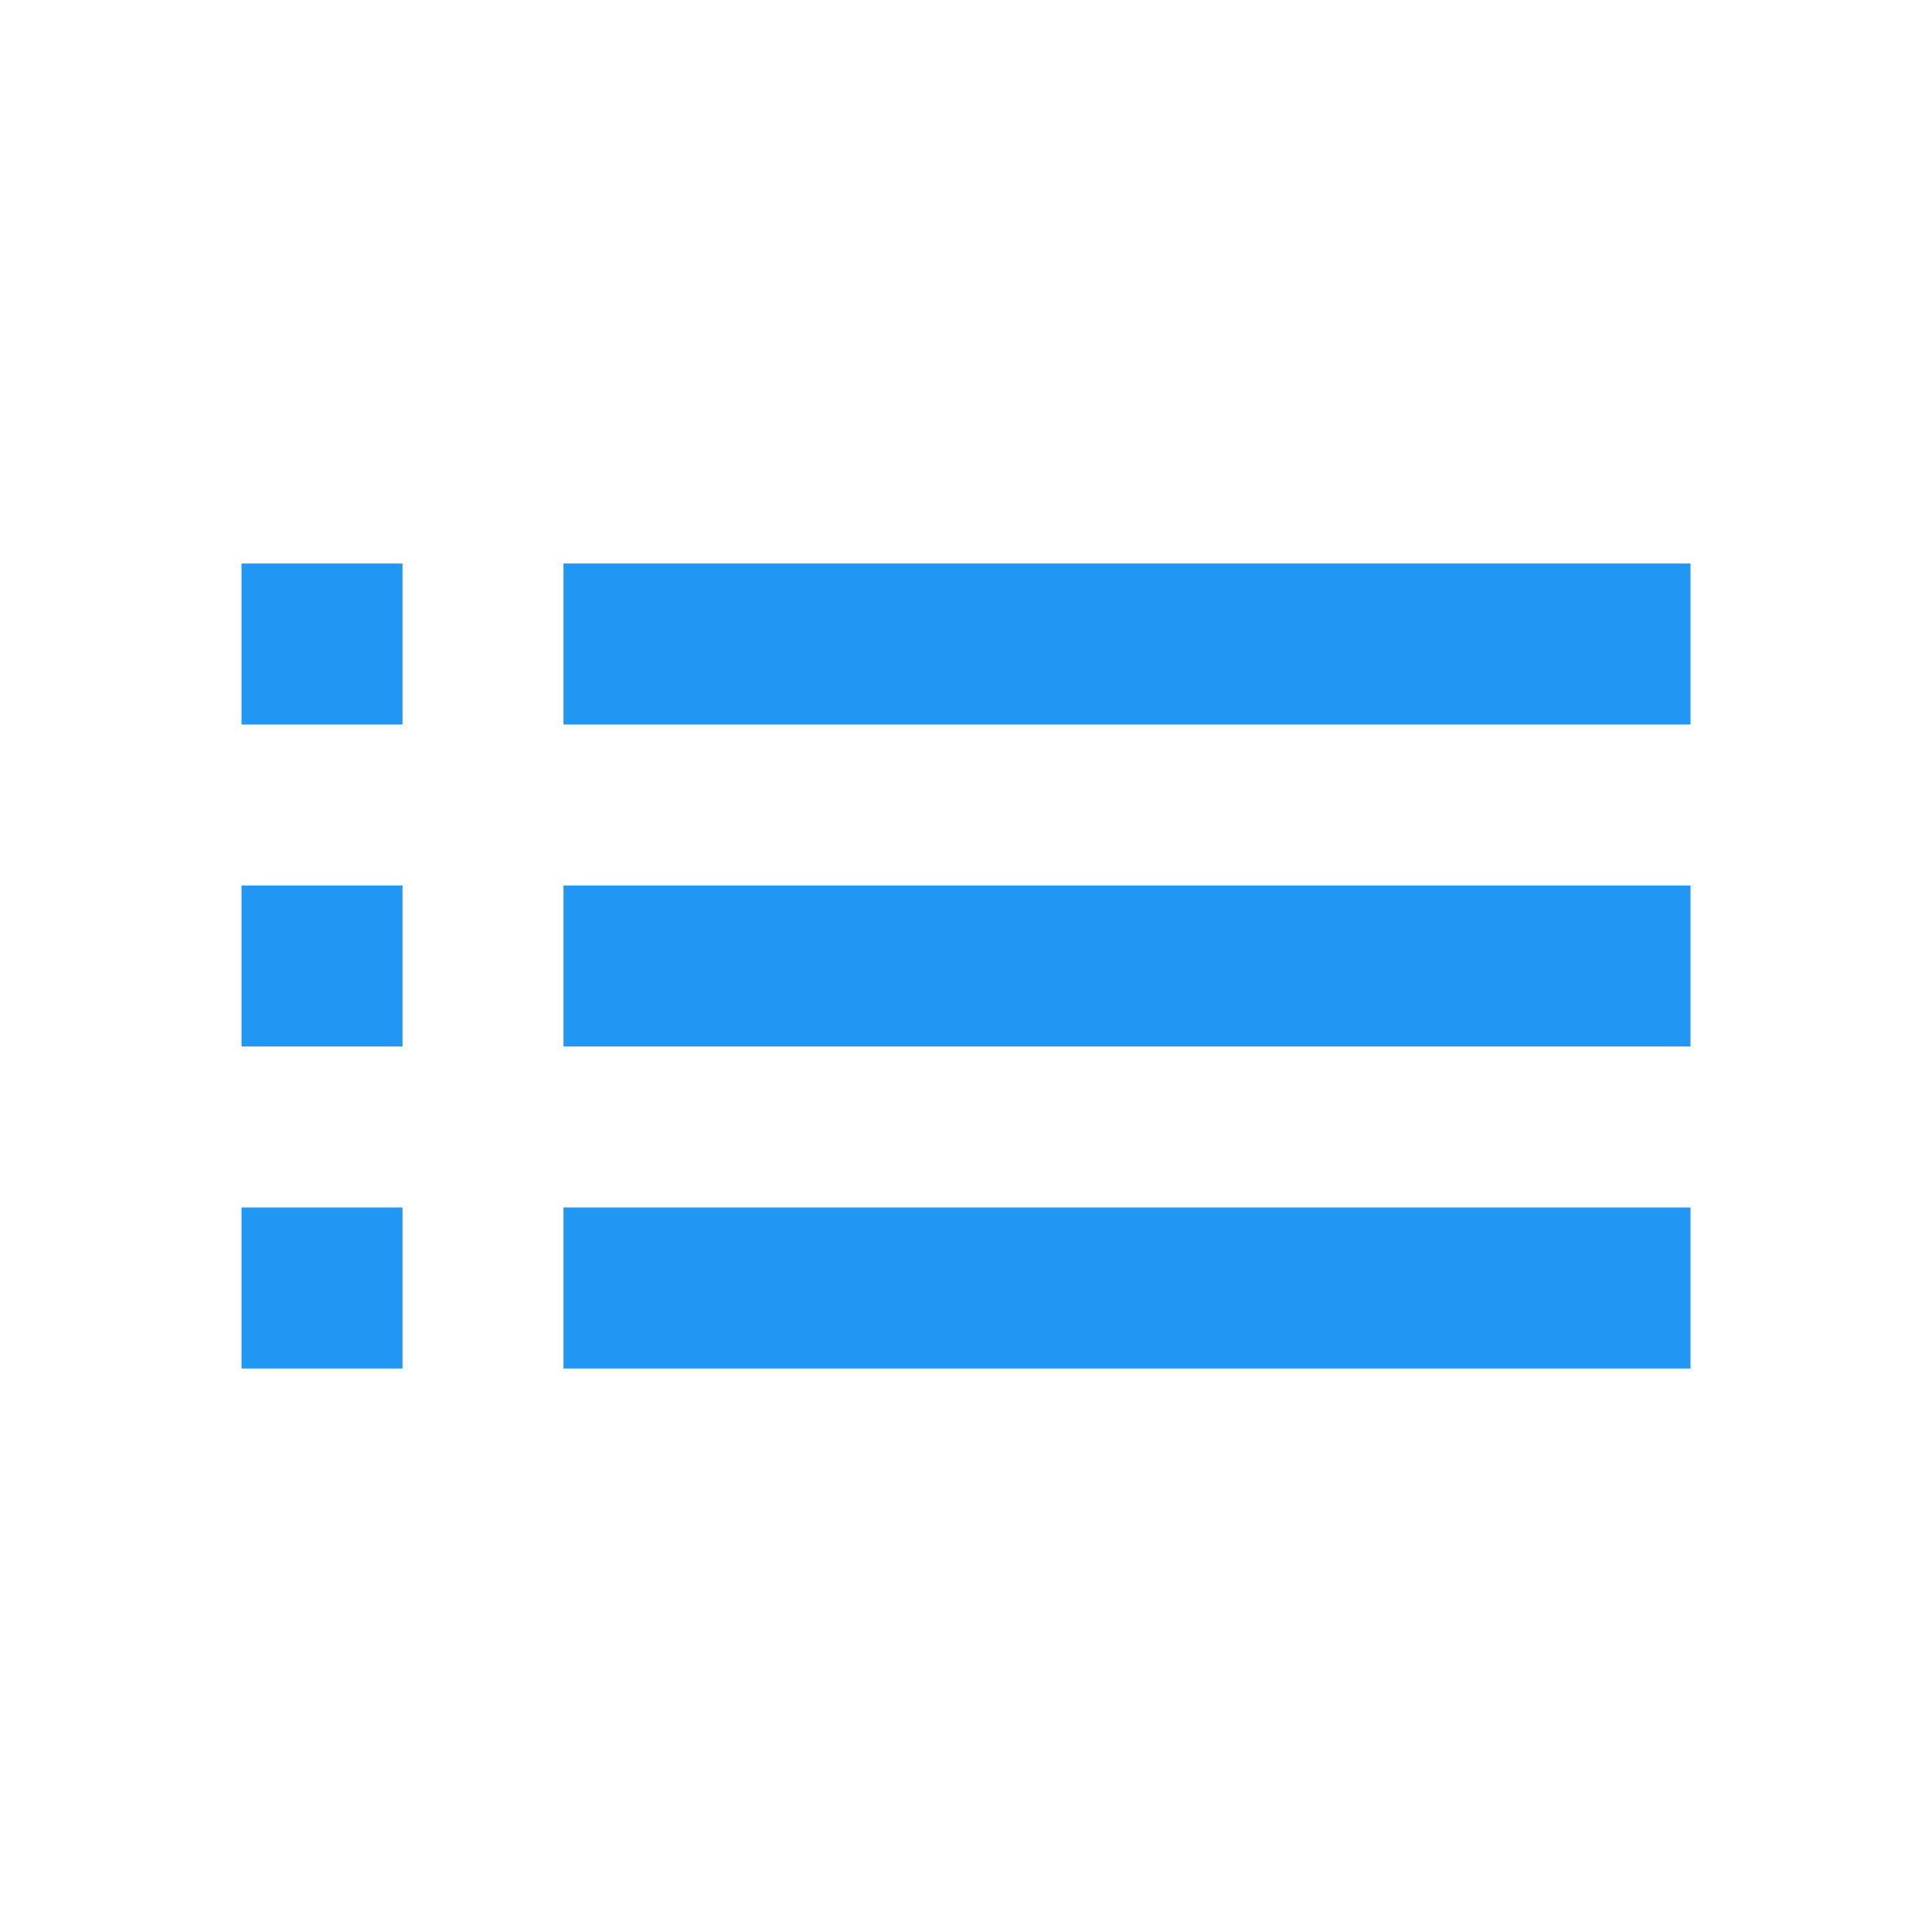
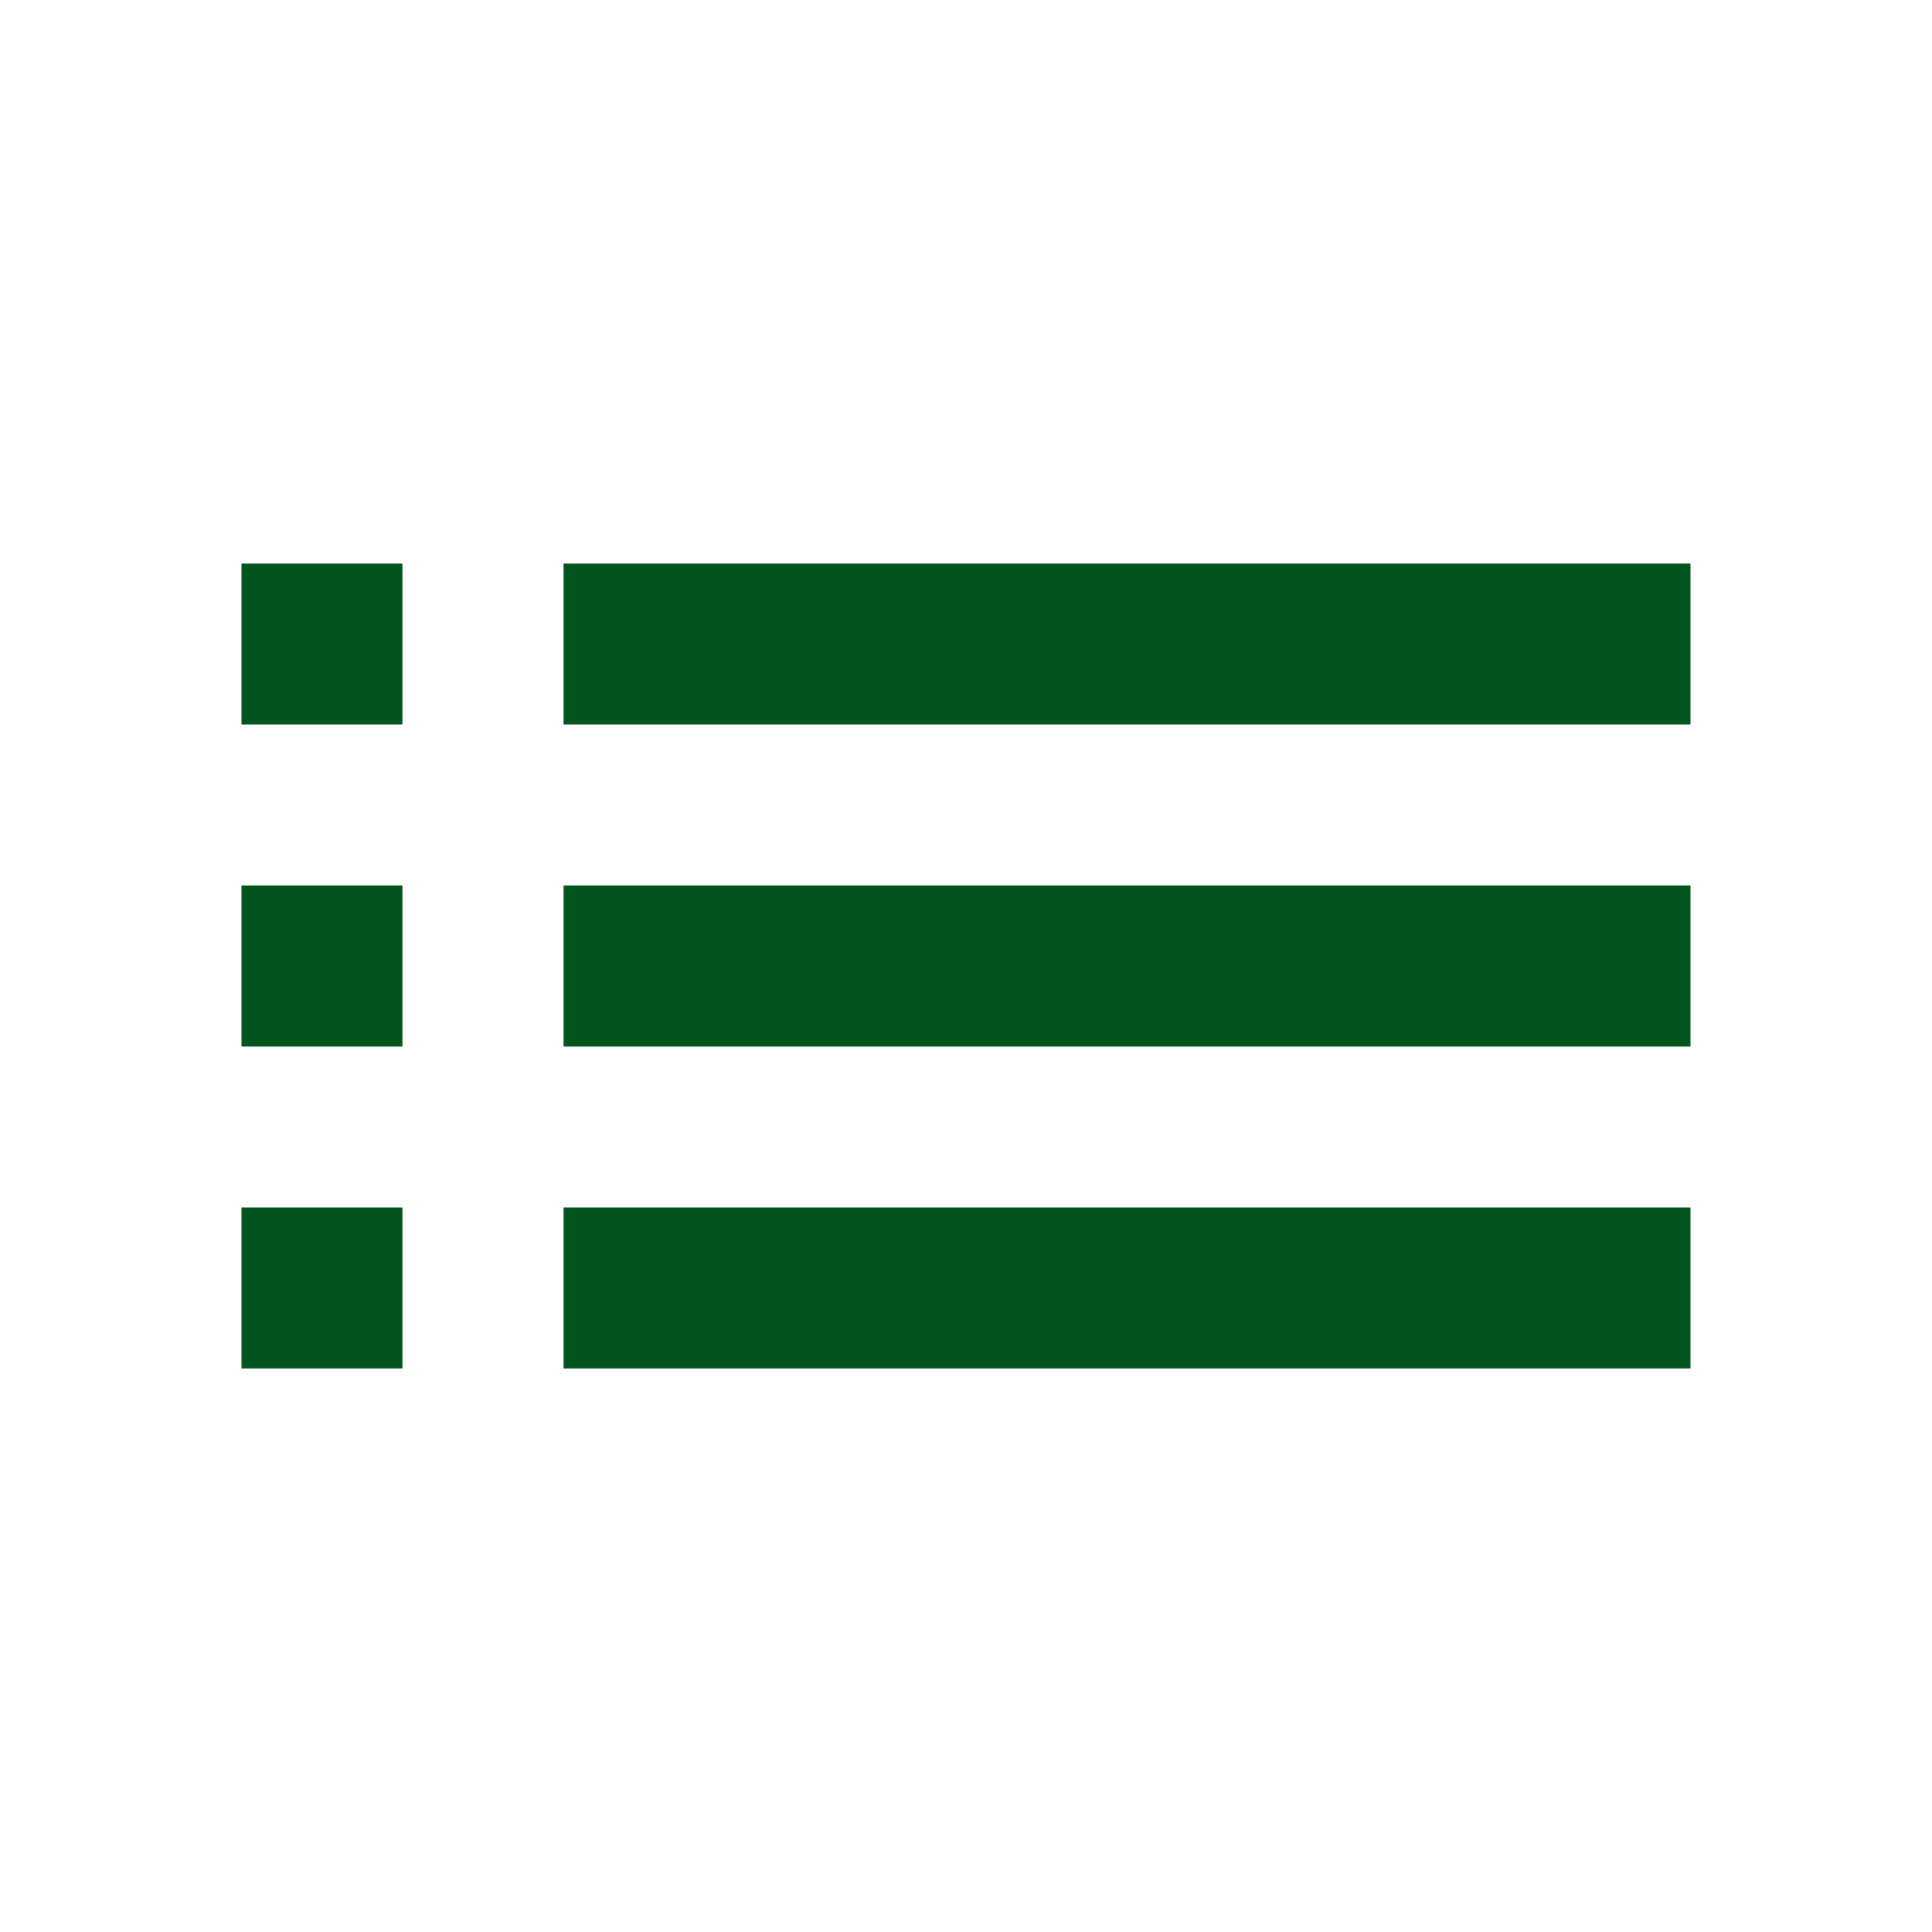
- <svg xmlns="http://www.w3.org/2000/svg" fill="#2196F3" height="36" viewBox="0 0 24 24" width="36">
+ <svg xmlns="http://www.w3.org/2000/svg" fill="#01541E" height="36" viewBox="0 0 24 24" width="36">
  <path d="M3 13h2v-2H3v2zm0 4h2v-2H3v2zm0-8h2V7H3v2zm4 4h14v-2H7v2zm0 4h14v-2H7v2zM7 7v2h14V7H7z" />
  <path d="M0 0h24v24H0z" fill="none" />
</svg>
